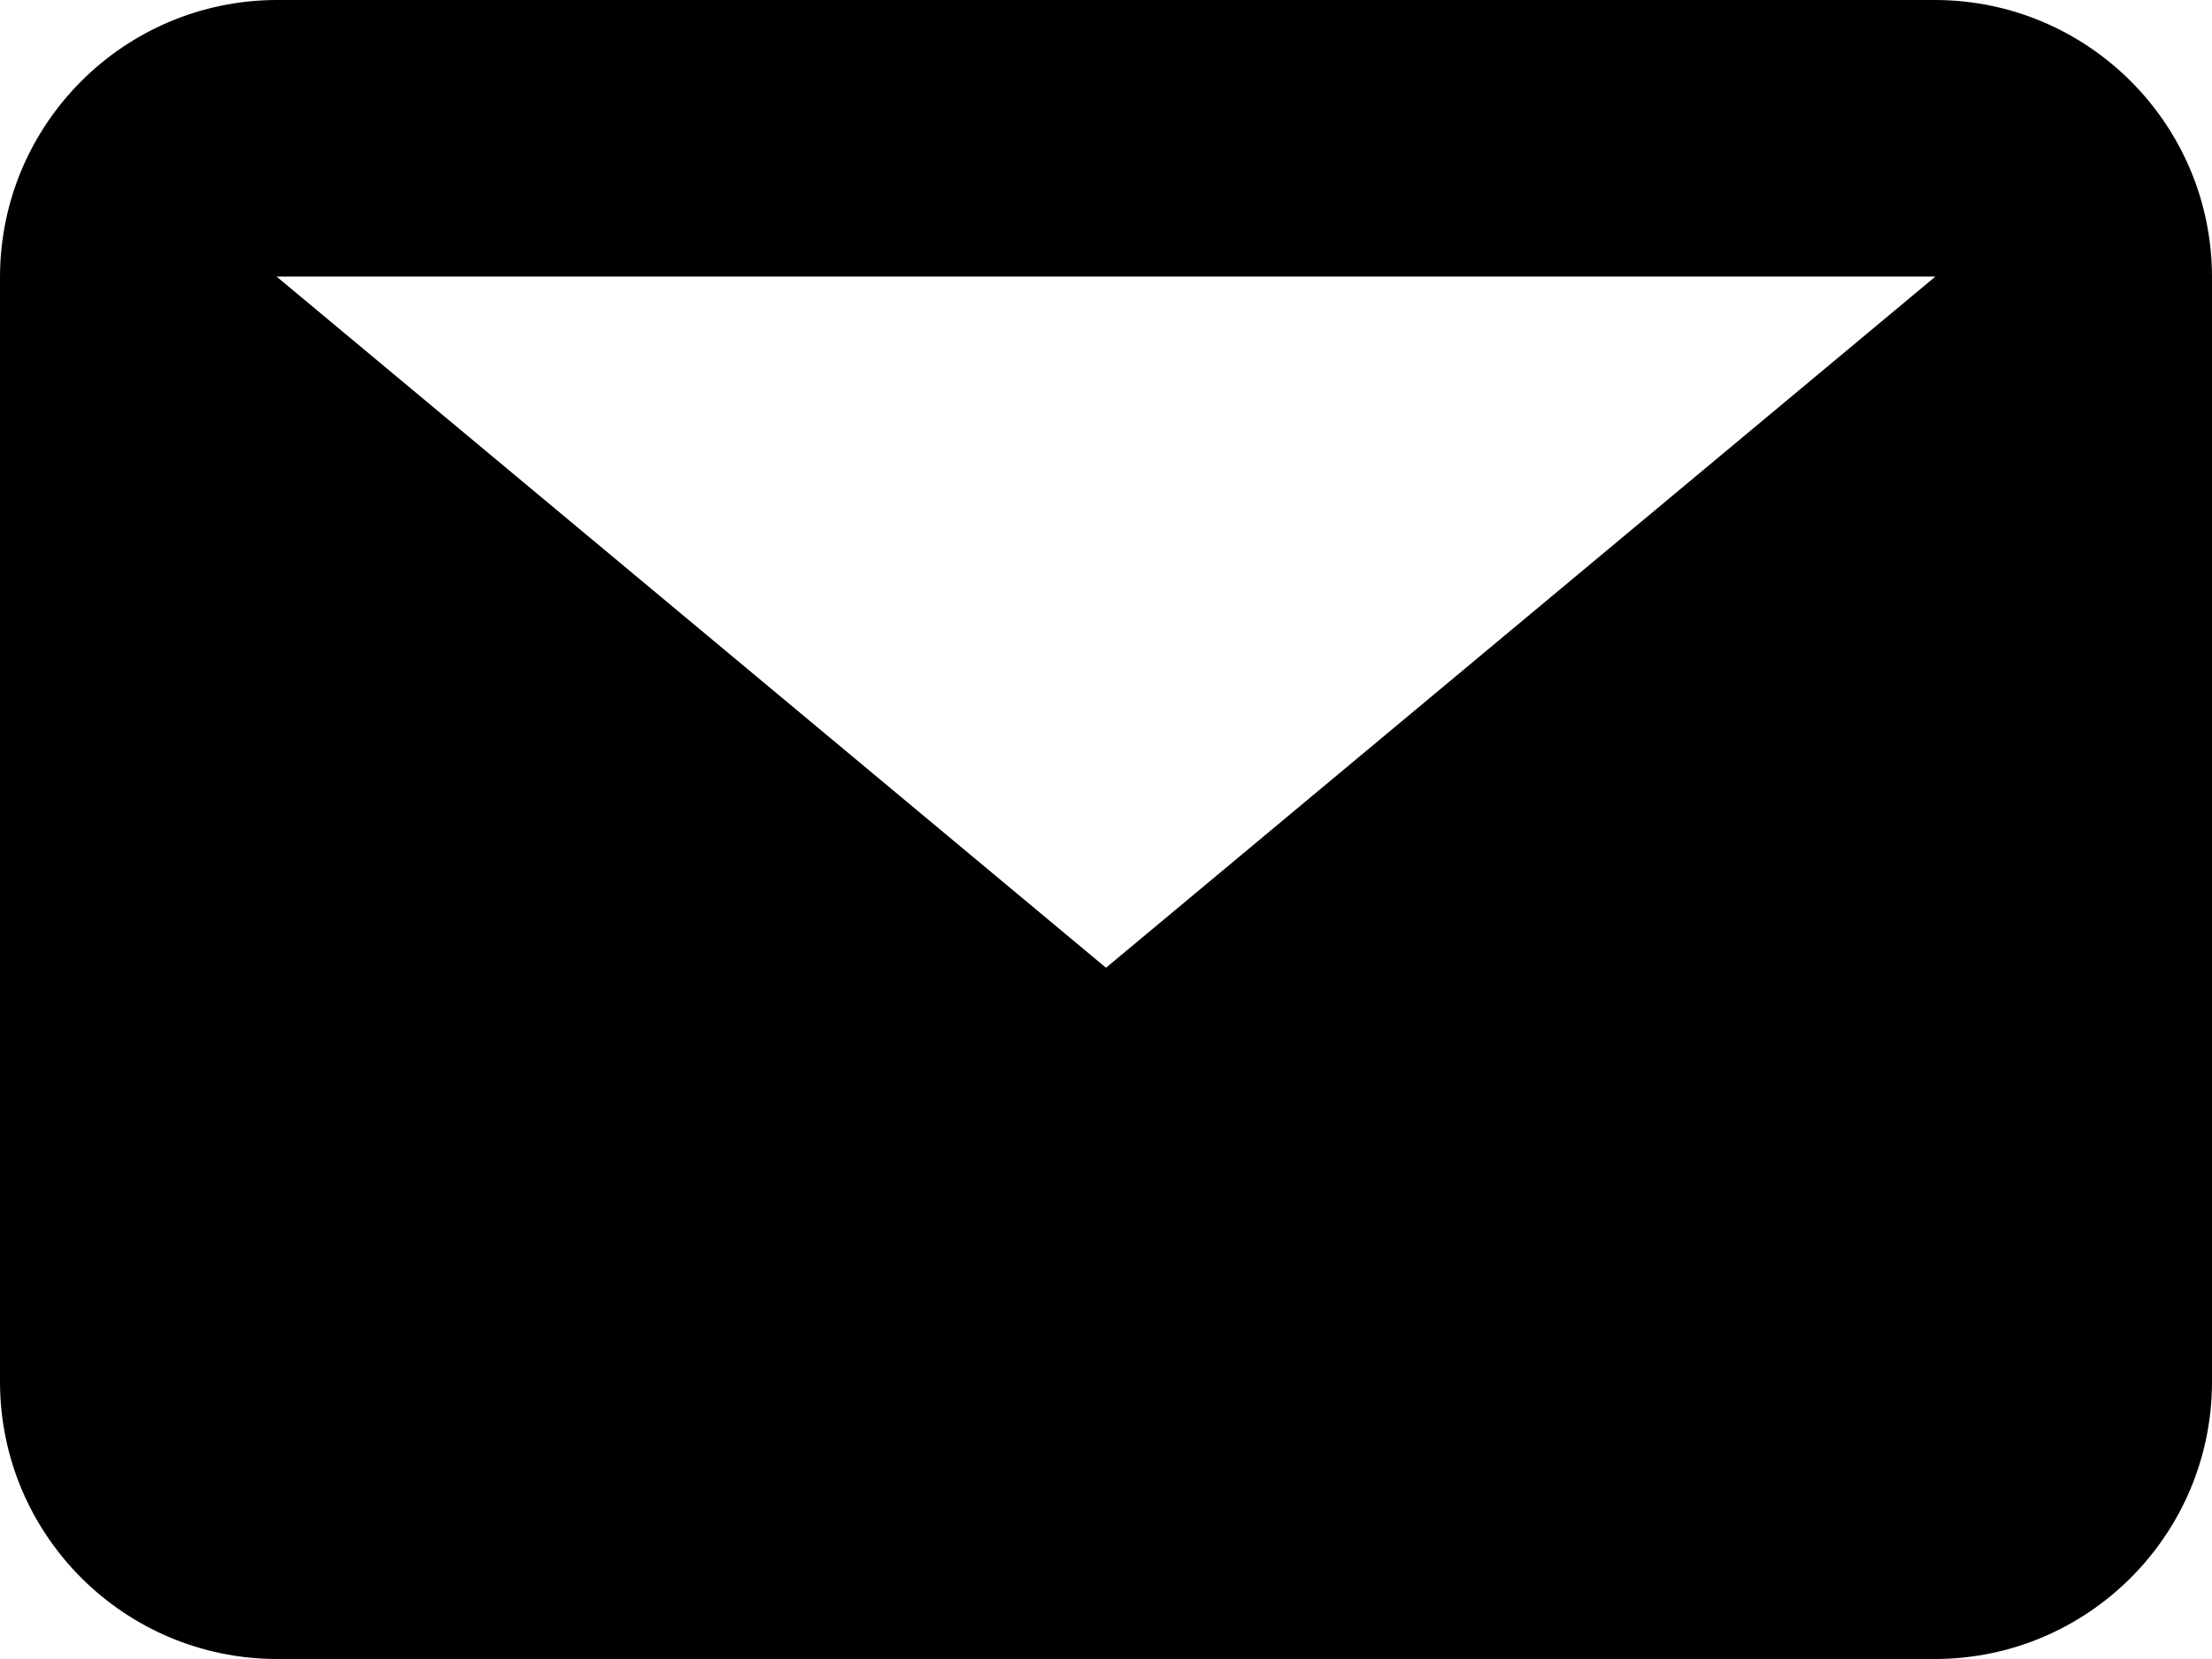
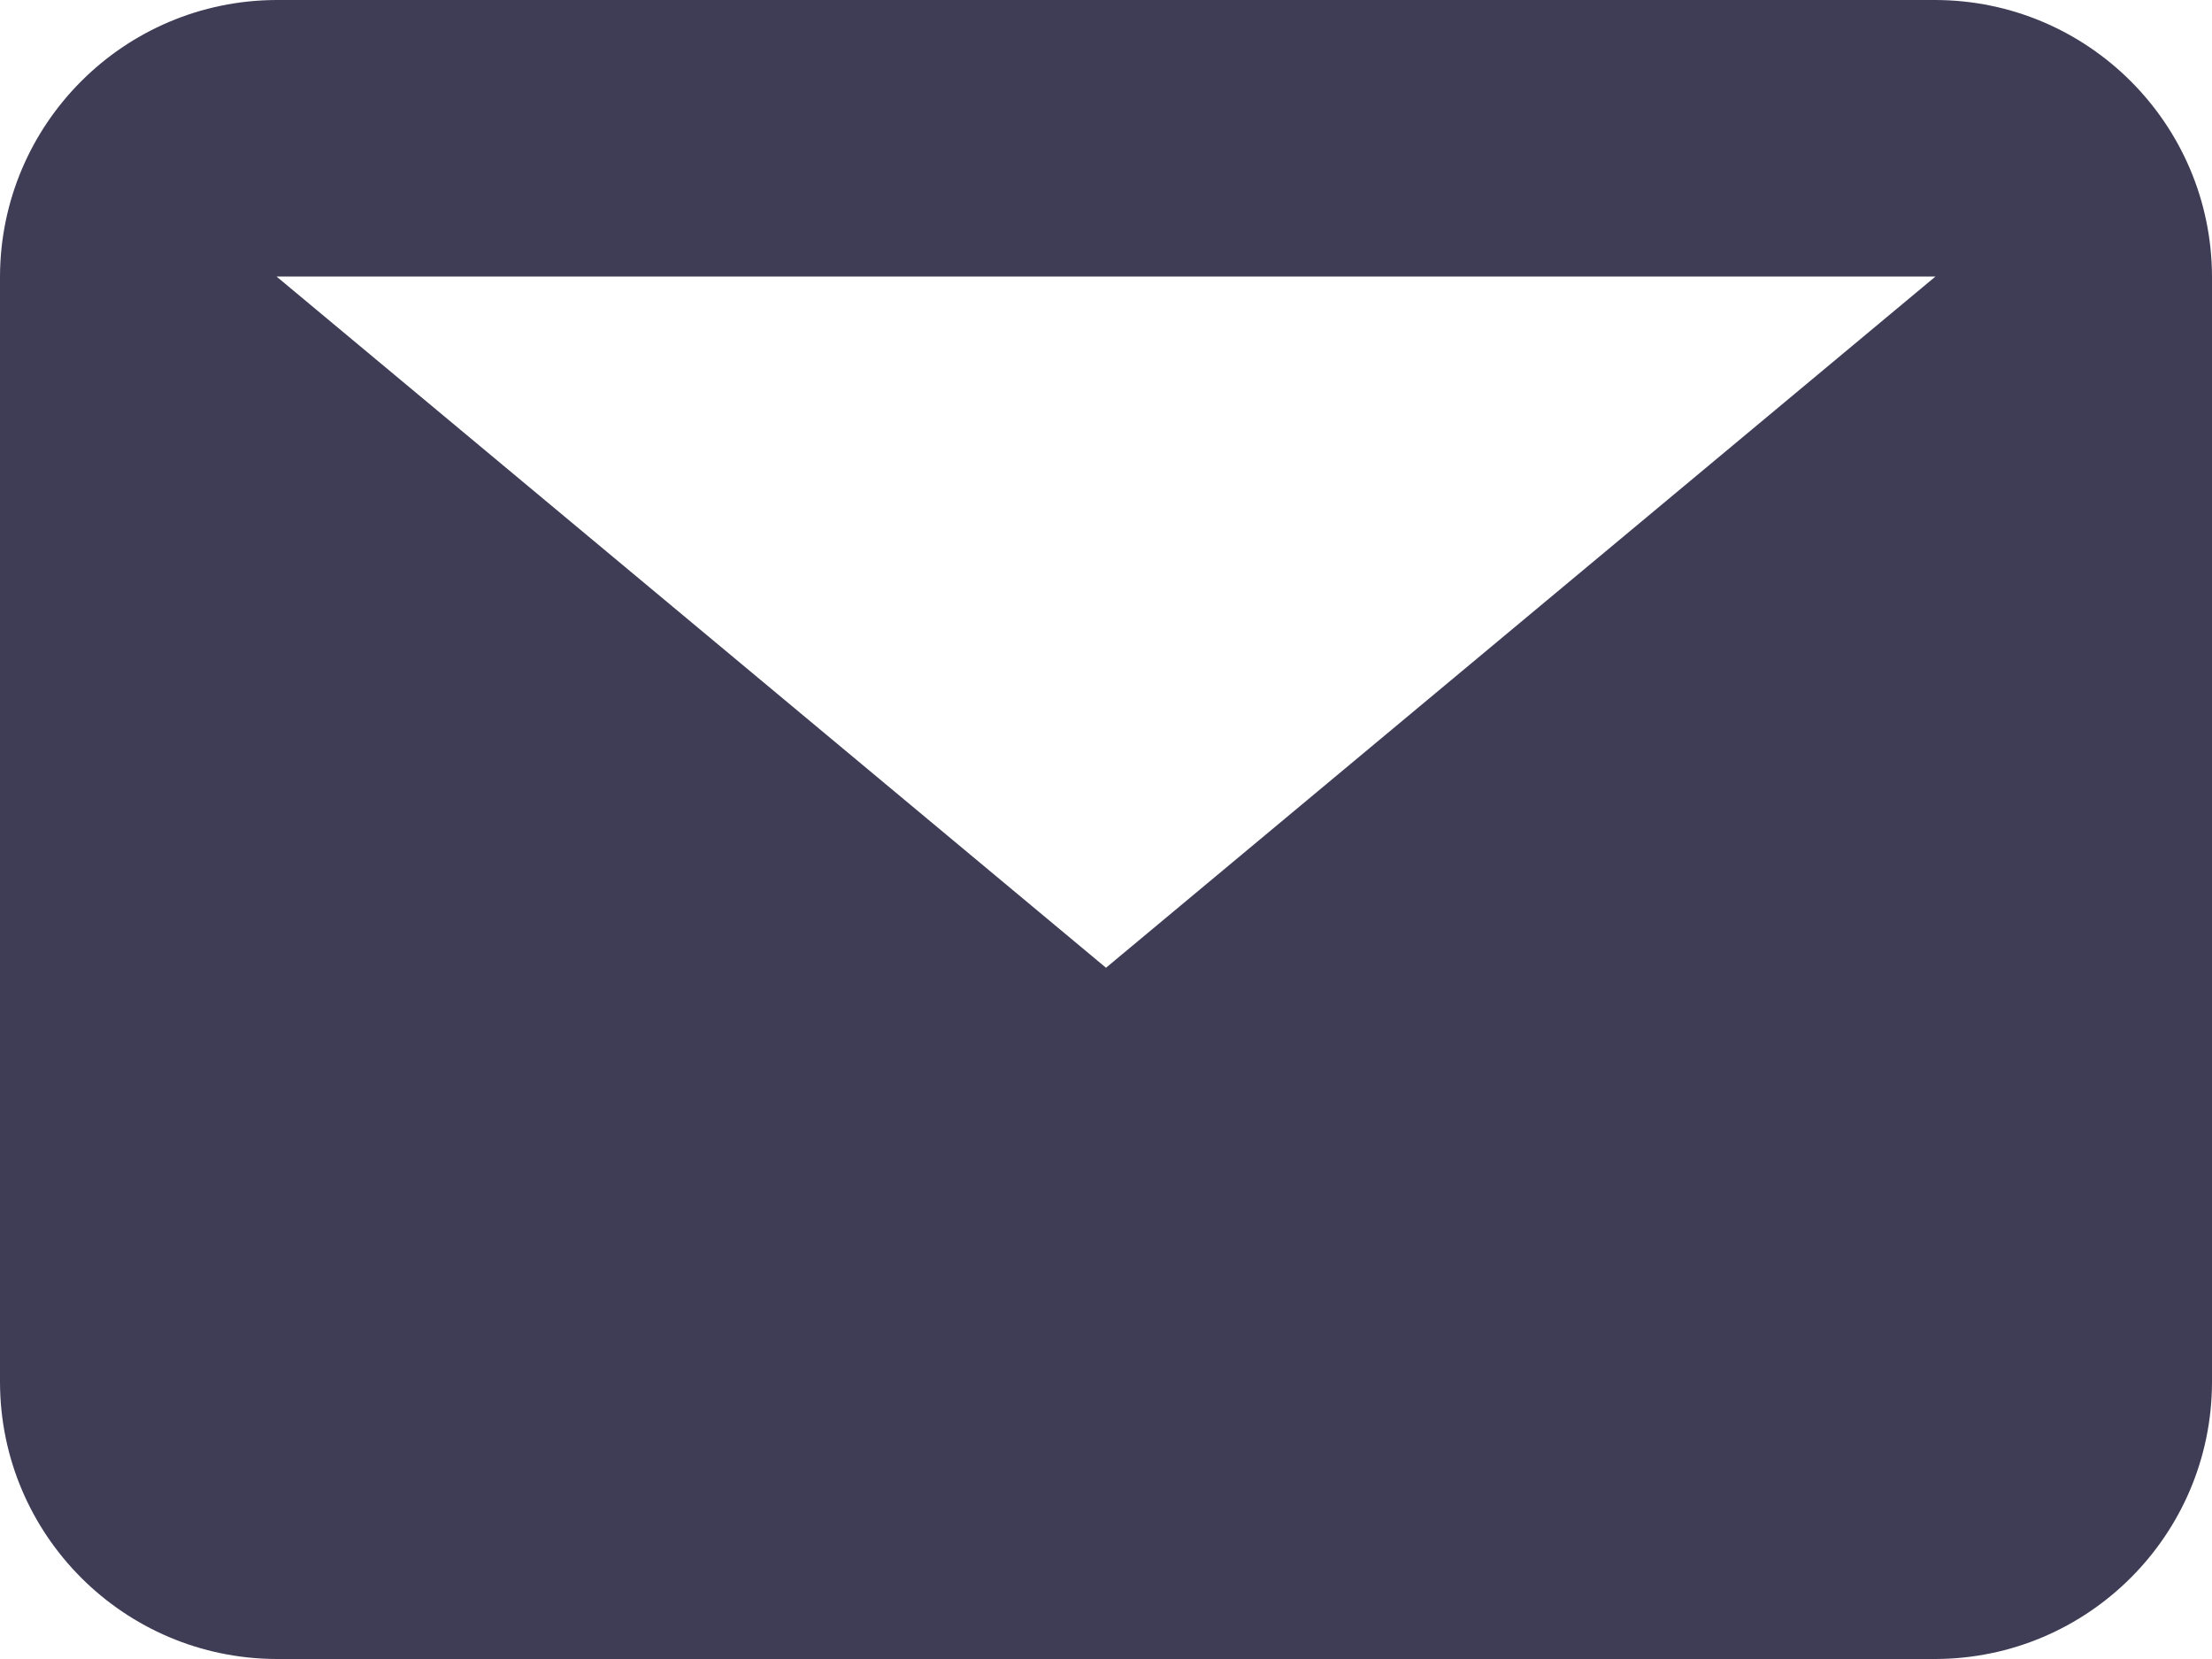
<svg xmlns="http://www.w3.org/2000/svg" width="16" height="12" viewBox="0 0 16 12">
  <defs>
    <style>
      .email-svg {
        fill: #3f3d56;
        fill-rule: evenodd;
      }
    </style>
  </defs>
-   <path id="Path_642" data-name="Path 642" class="cls-1" d="M14,2H2L8,7ZM0,2A2.006,2.006,0,0,1,2,0H14a2.006,2.006,0,0,1,2,2v8a2.006,2.006,0,0,1-2,2H2a2.006,2.006,0,0,1-2-2Z" />
+   <path id="Path_642" data-name="Path 642" class="email-svg" d="M14,2H2L8,7ZM0,2A2.006,2.006,0,0,1,2,0H14a2.006,2.006,0,0,1,2,2v8a2.006,2.006,0,0,1-2,2H2a2.006,2.006,0,0,1-2-2Z" />
</svg>
